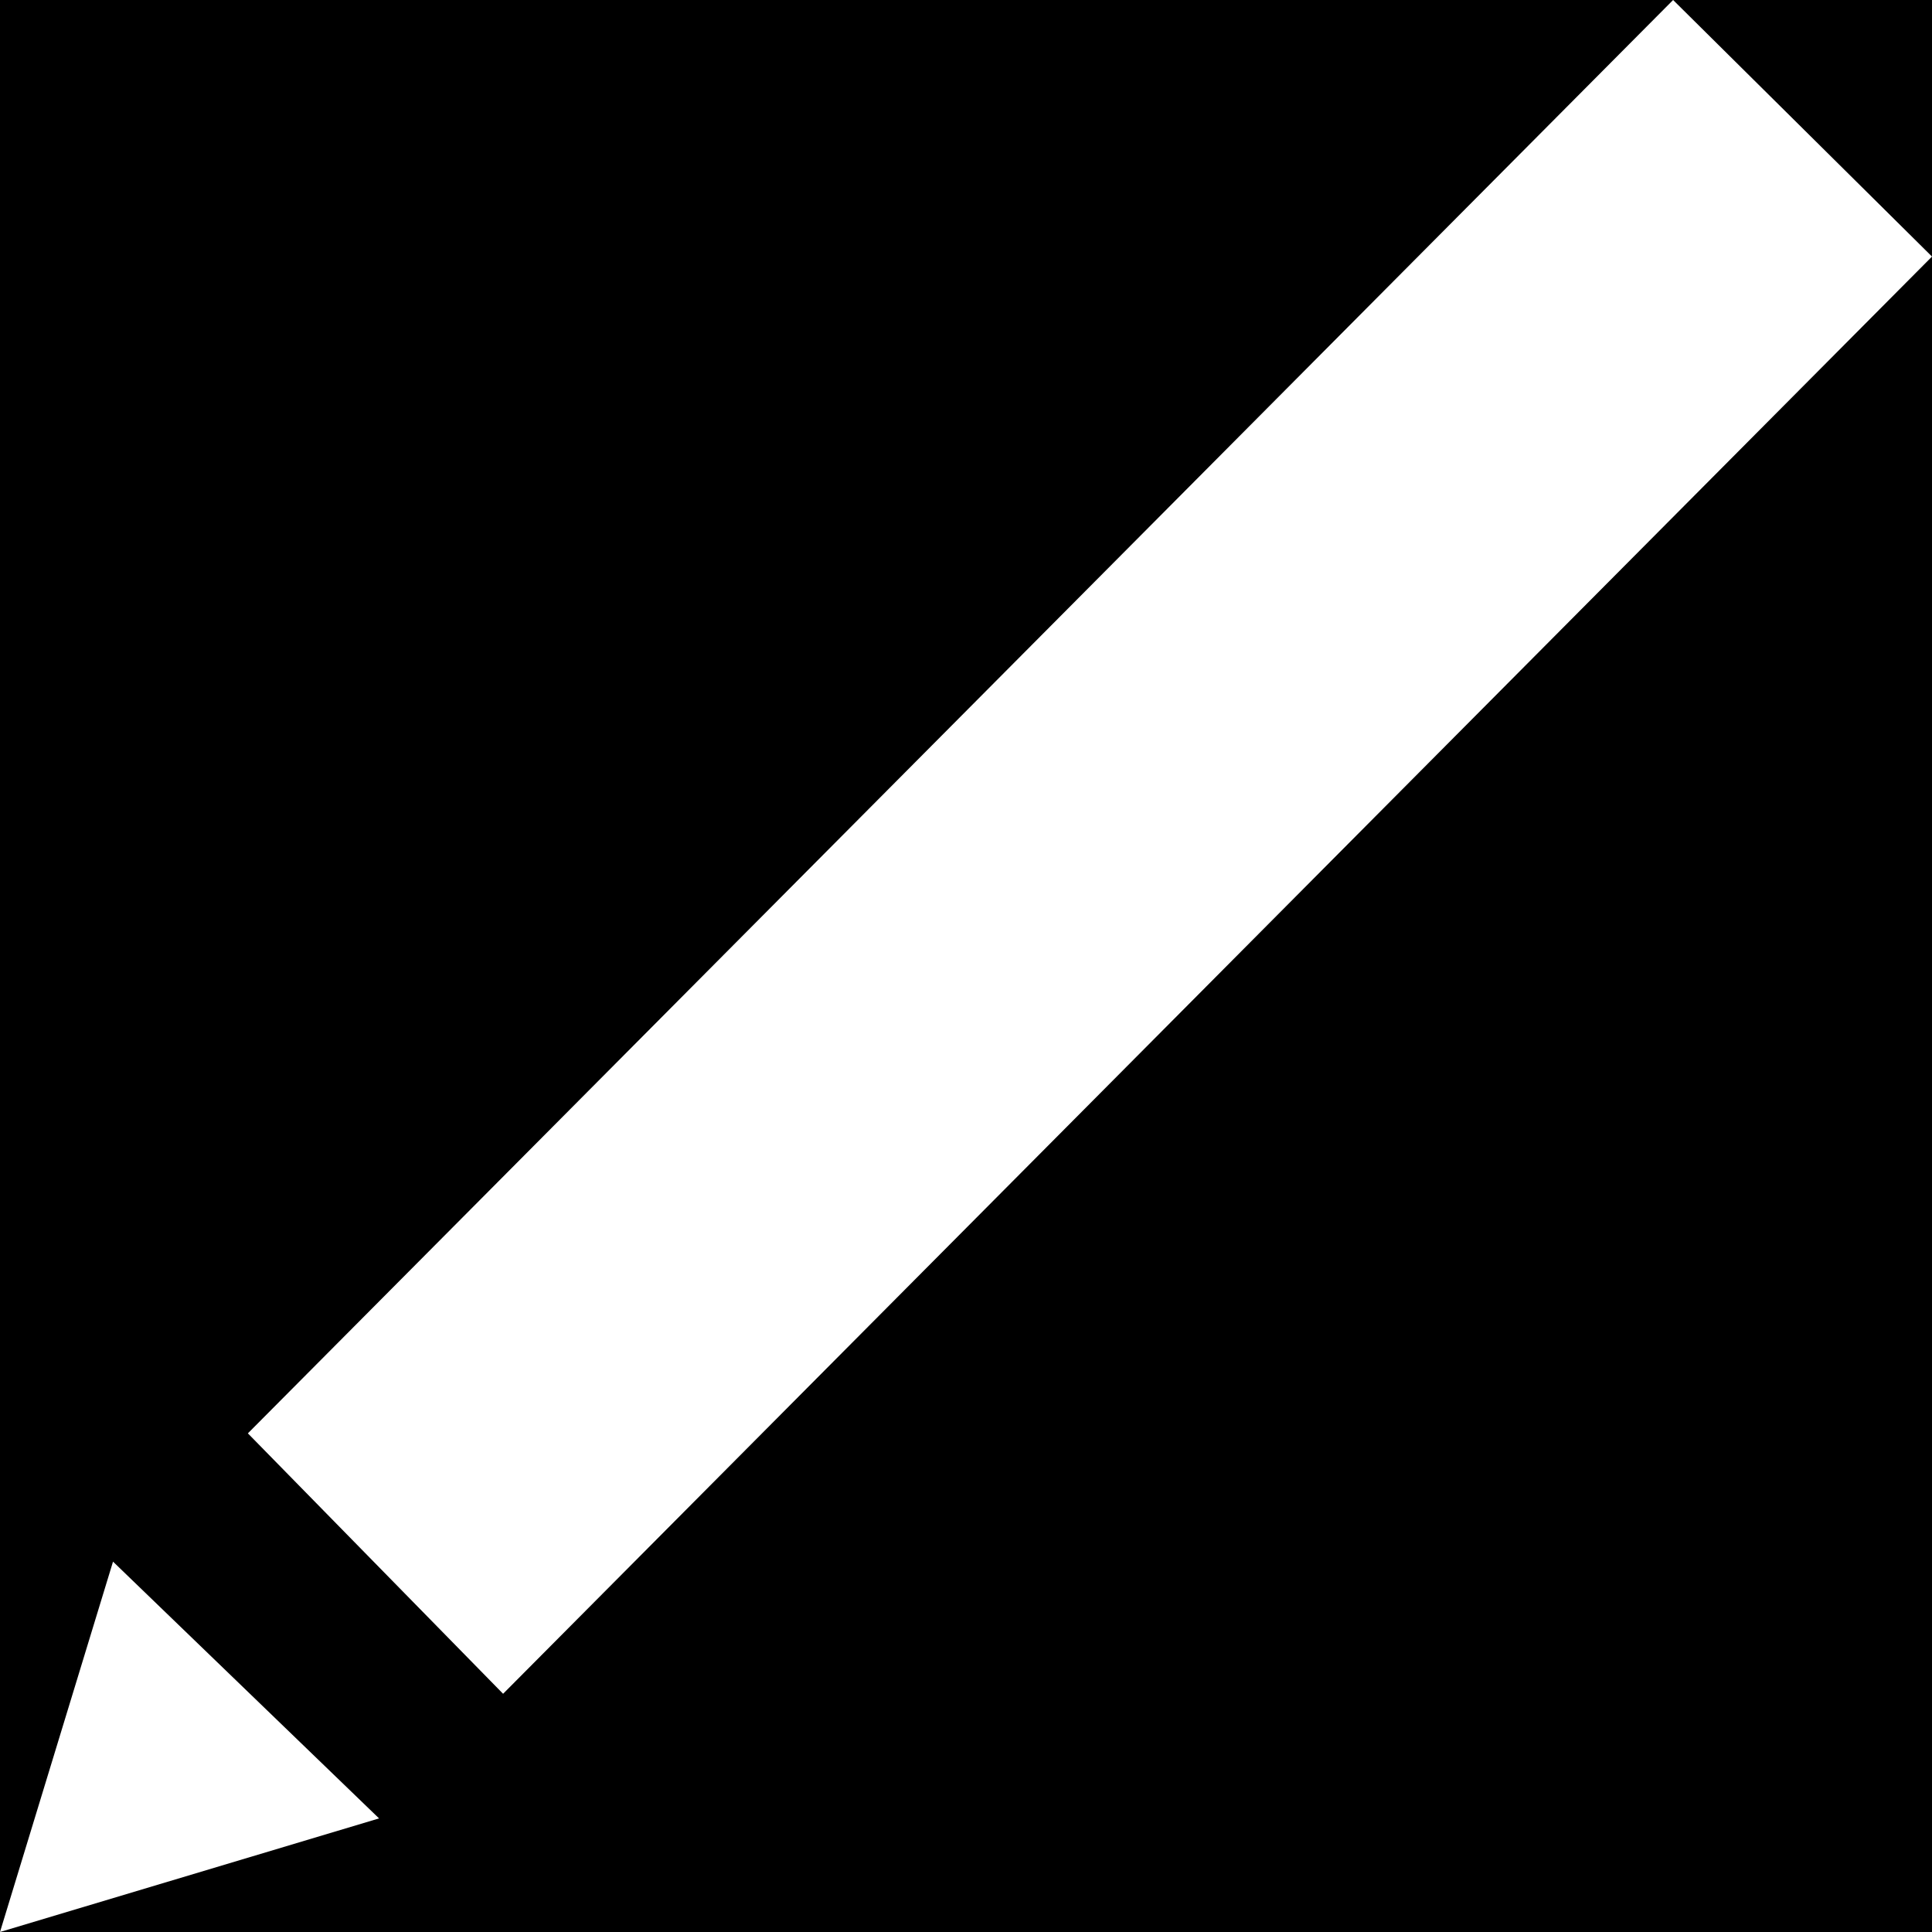
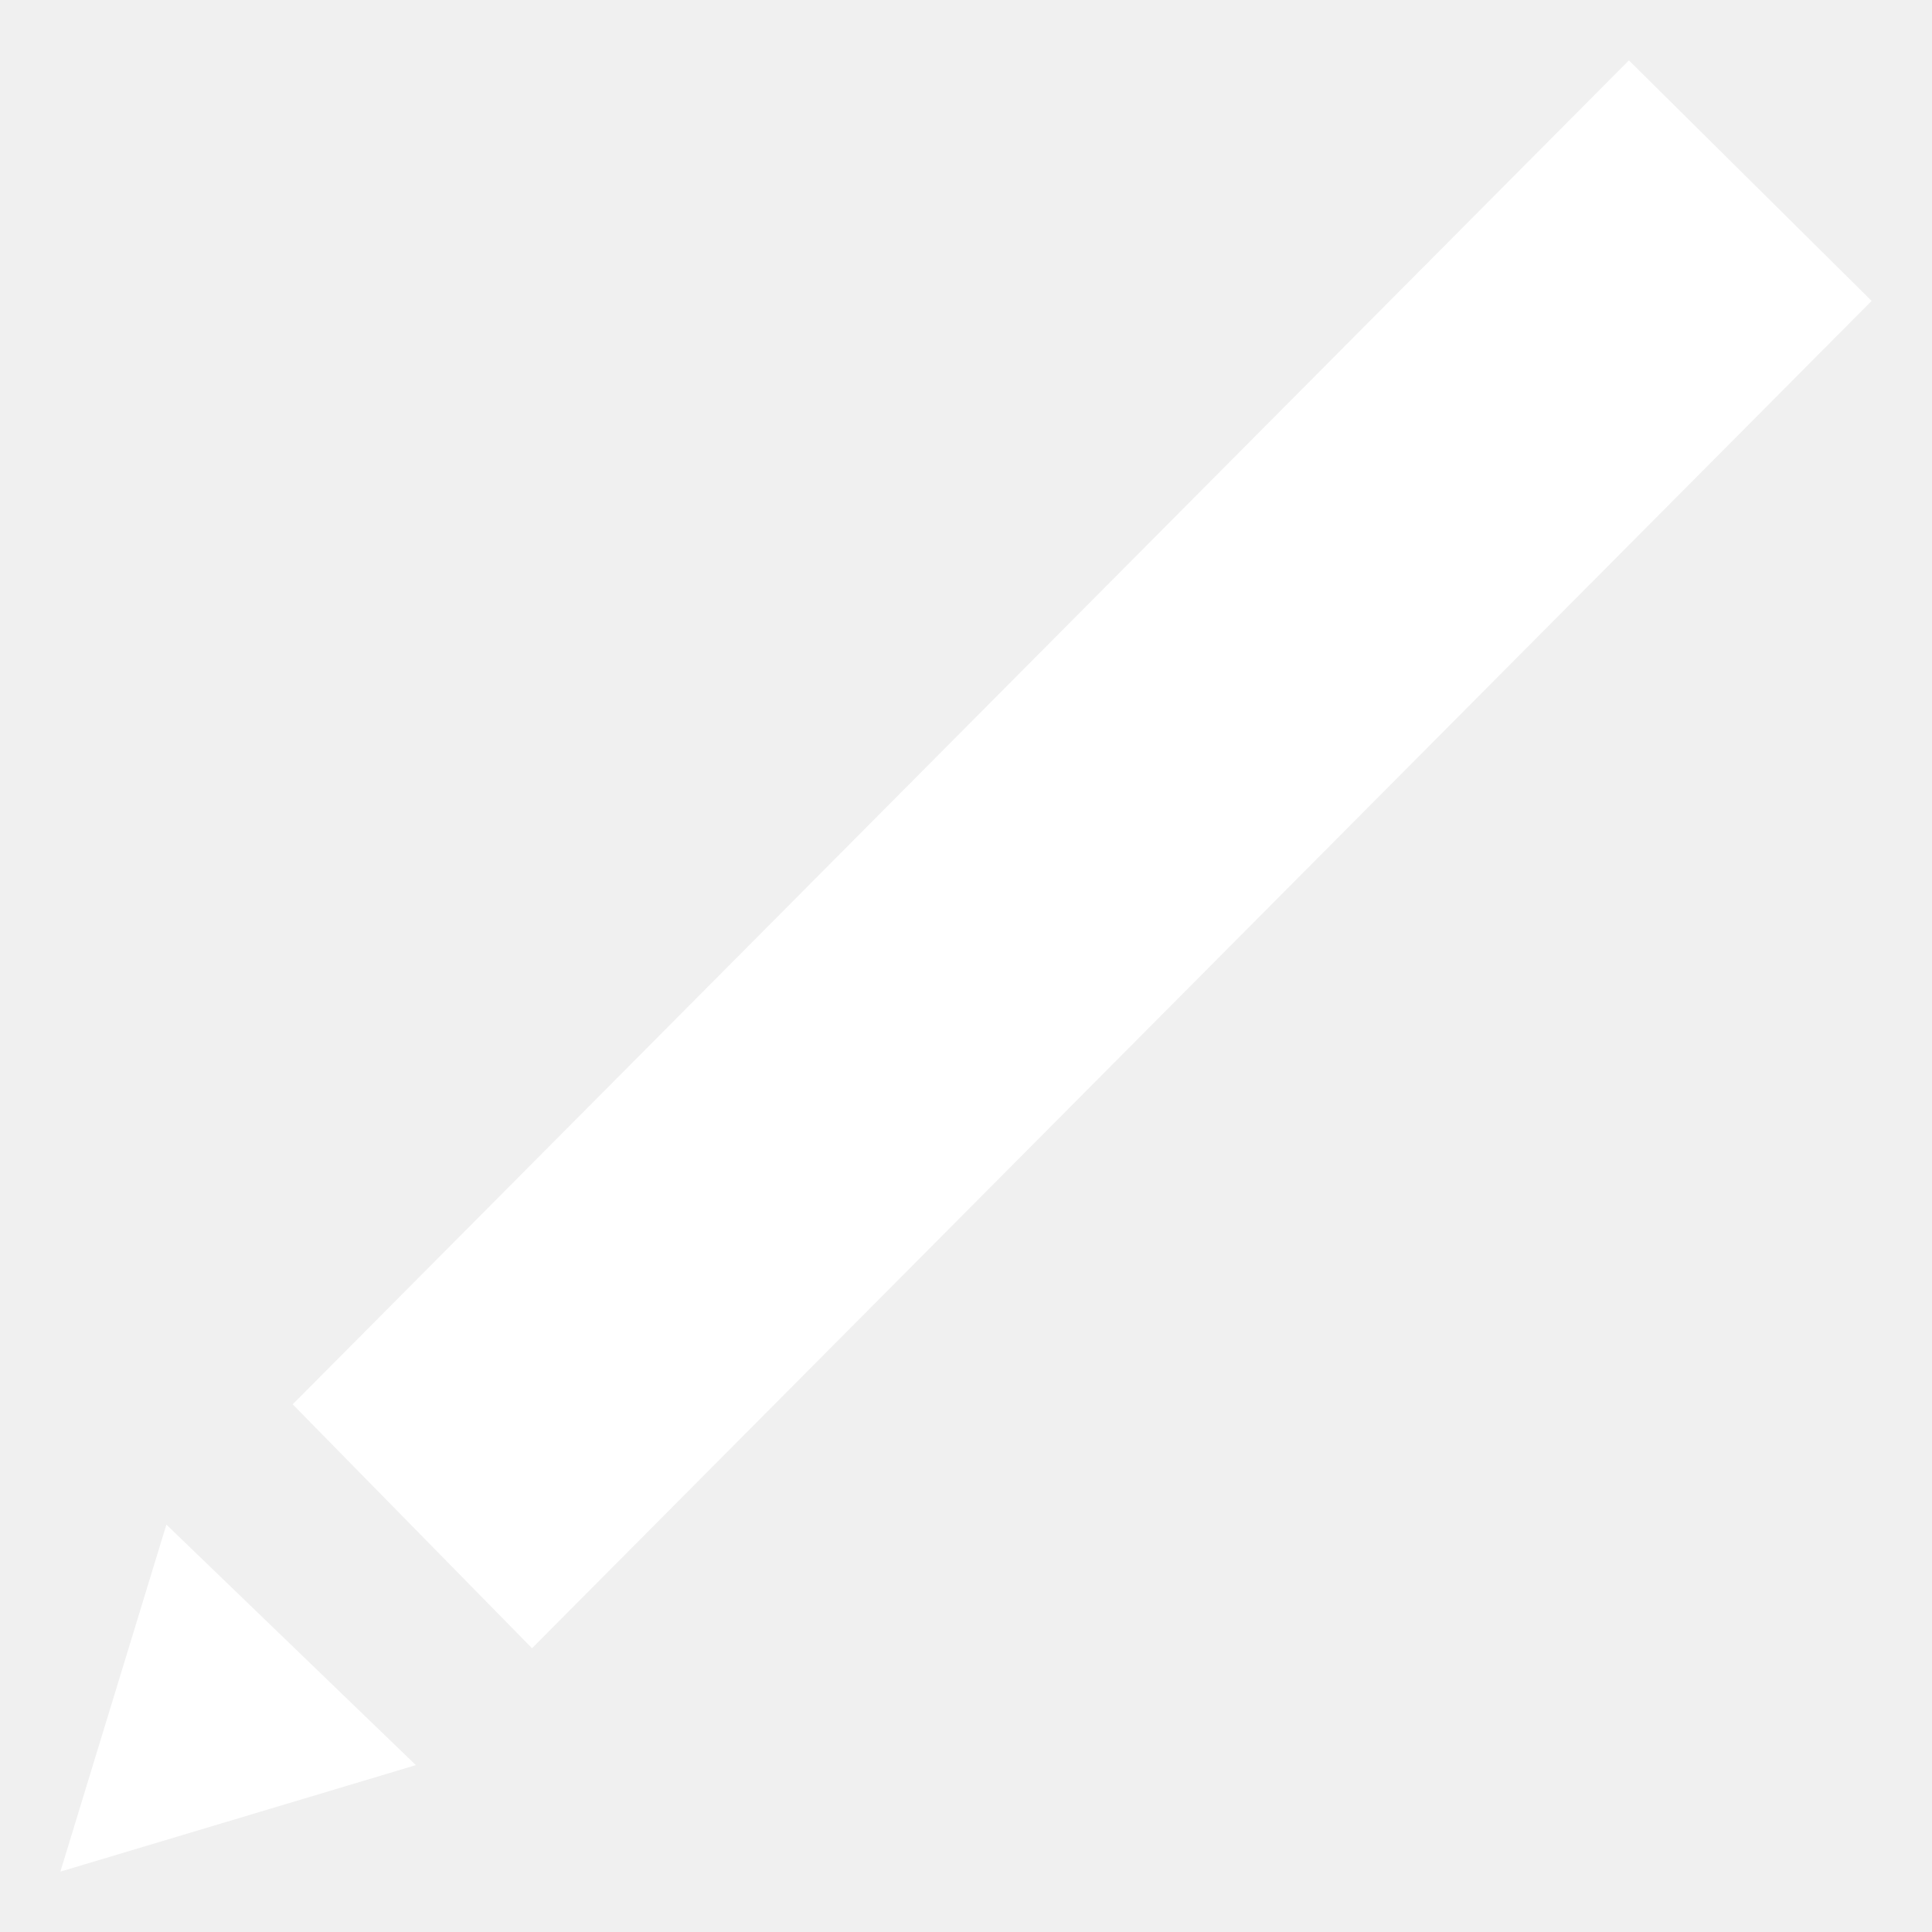
- <svg xmlns="http://www.w3.org/2000/svg" width="10" height="10" viewBox="0 0 10 10" fill="none">
-   <rect width="10" height="10" fill="#E5E5E5" />
-   <rect width="1280" height="1217" transform="translate(-669 -203)" fill="black" />
-   <rect x="-6.5" y="-6.5" width="23" height="23" stroke="white" />
-   <path d="M10 1.328L2.604 8.767L1.283 7.419L8.66 0L10 1.328ZM0 10L1.962 9.412L0.585 8.083L0 10Z" fill="white" />
+ <svg xmlns="http://www.w3.org/2000/svg" width="8" height="8" viewBox="0 0 8 8" fill="none">
+   <path d="M7.75 1.246L2.203 6.825L1.212 5.815L6.745 0.25L7.75 1.246ZM0.25 7.75L1.722 7.309L0.689 6.313L0.25 7.75Z" fill="white" />
</svg>
